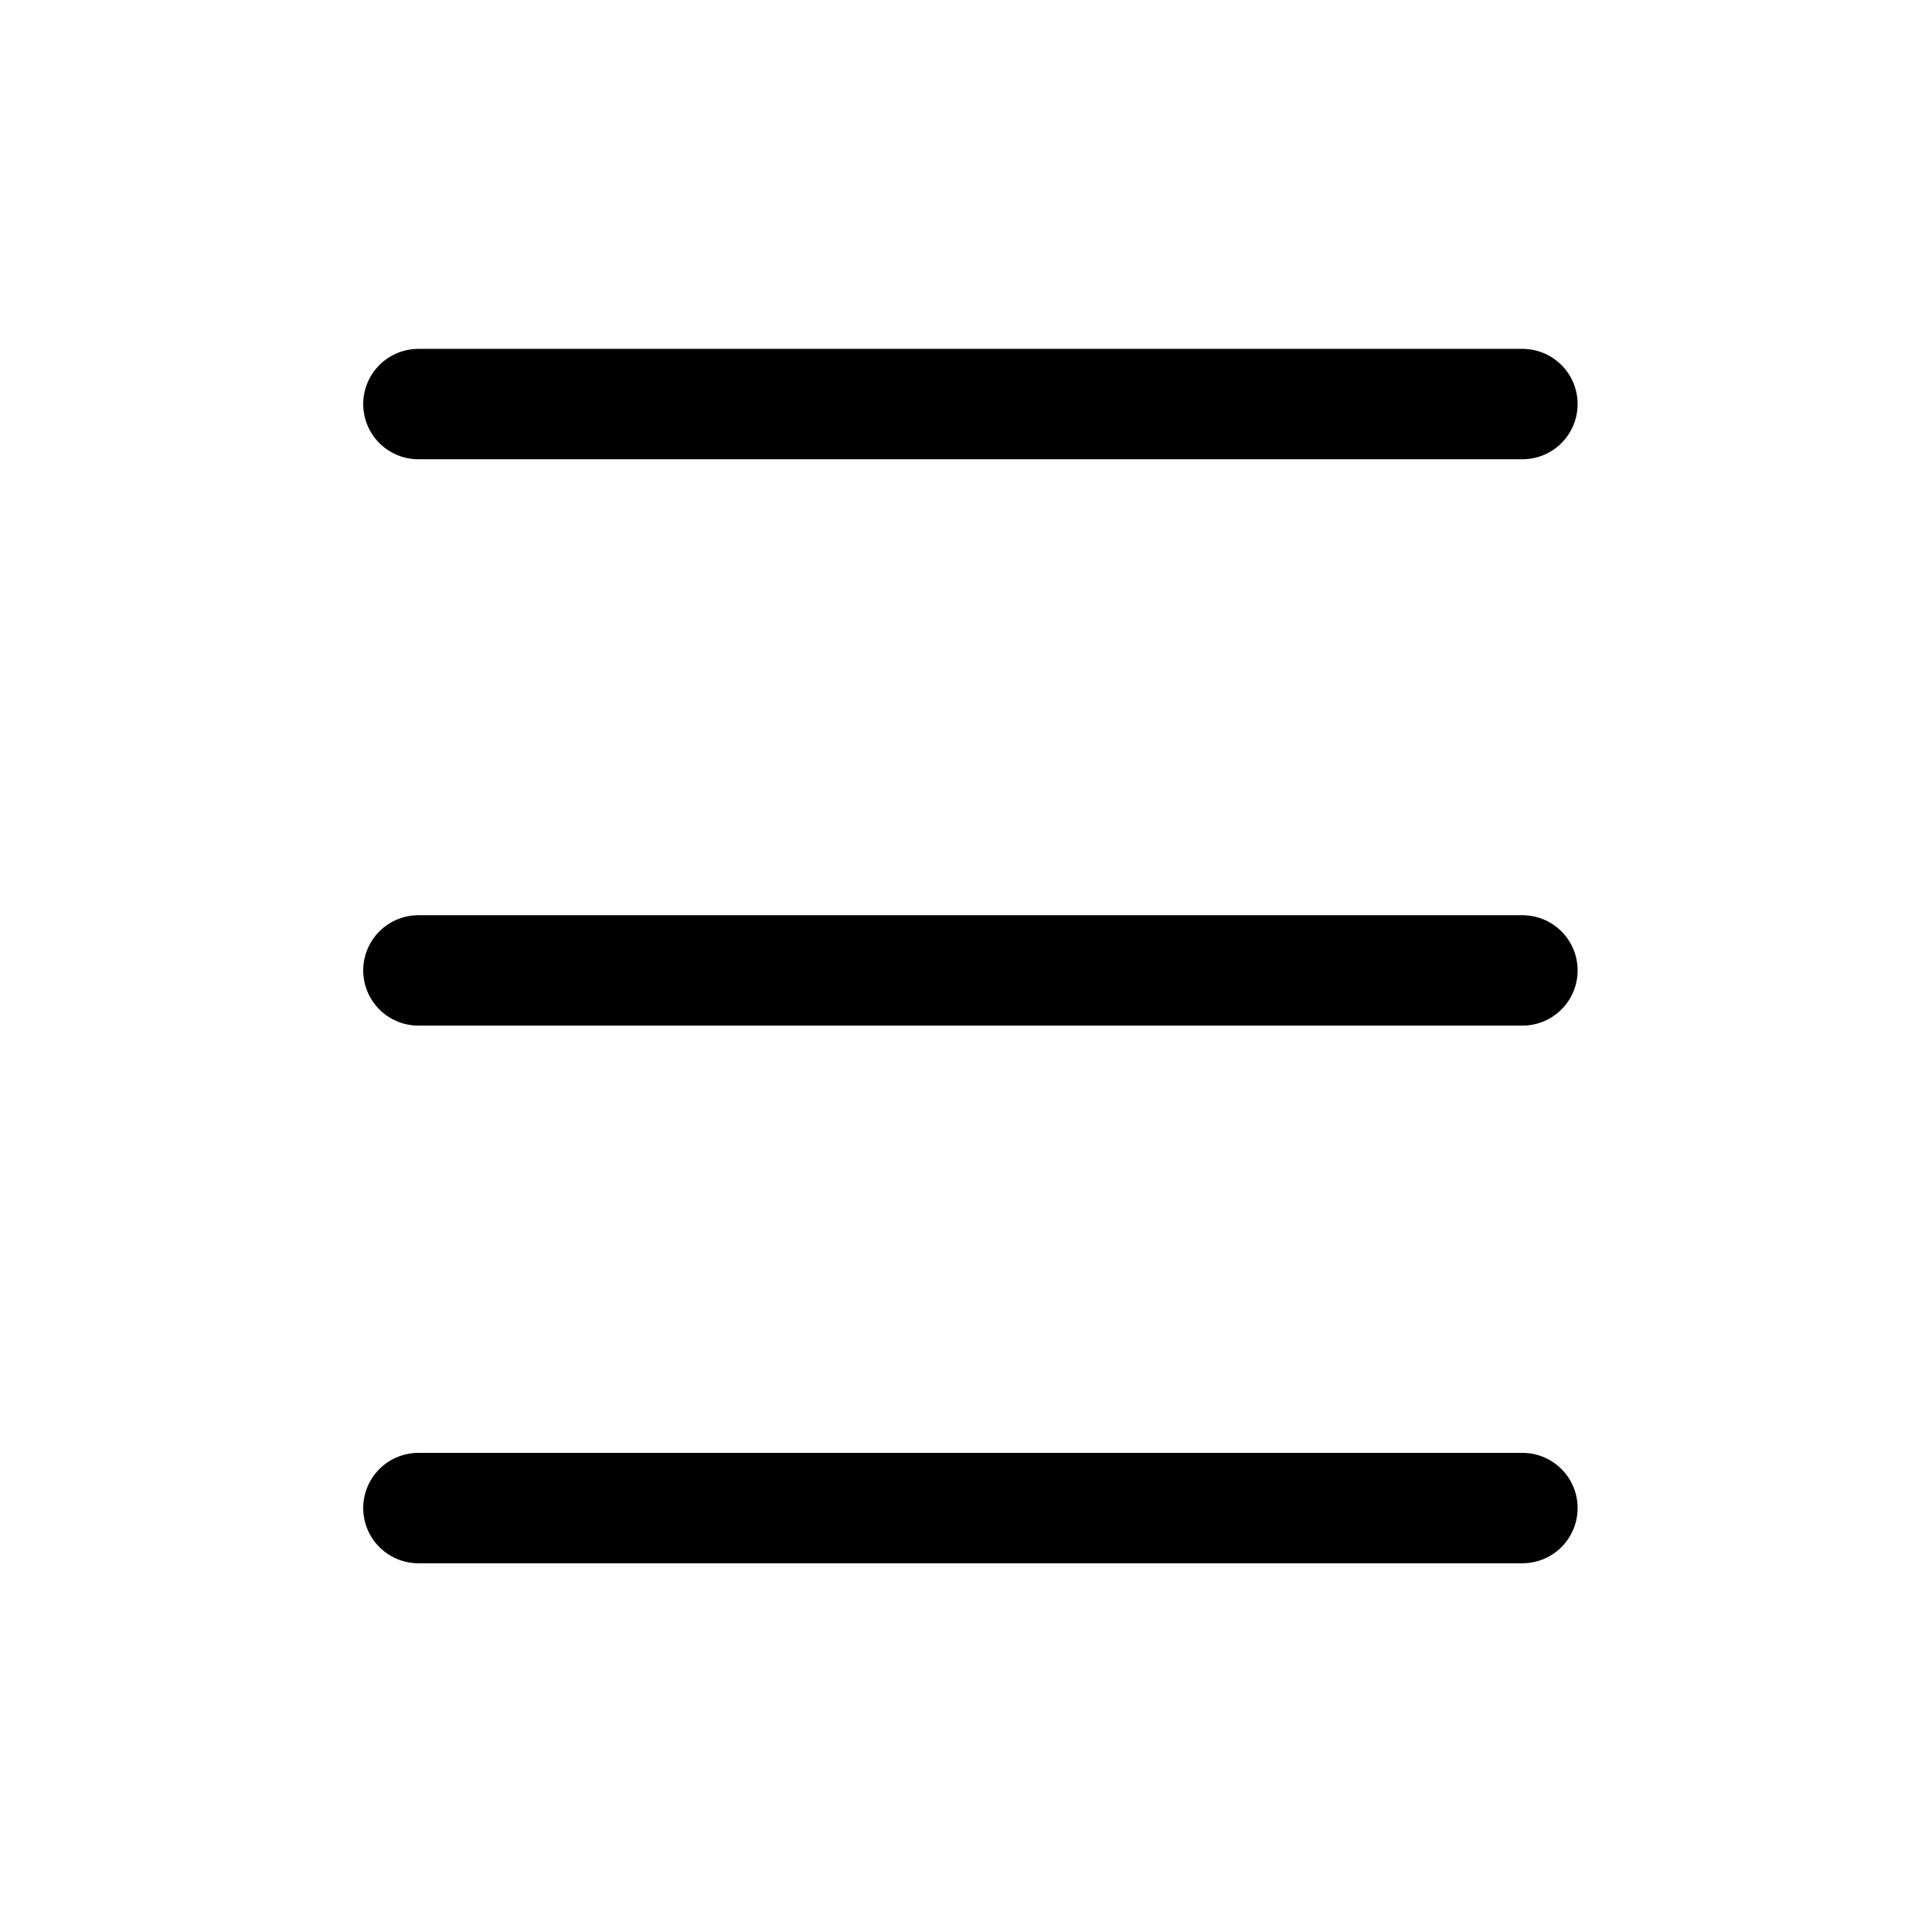
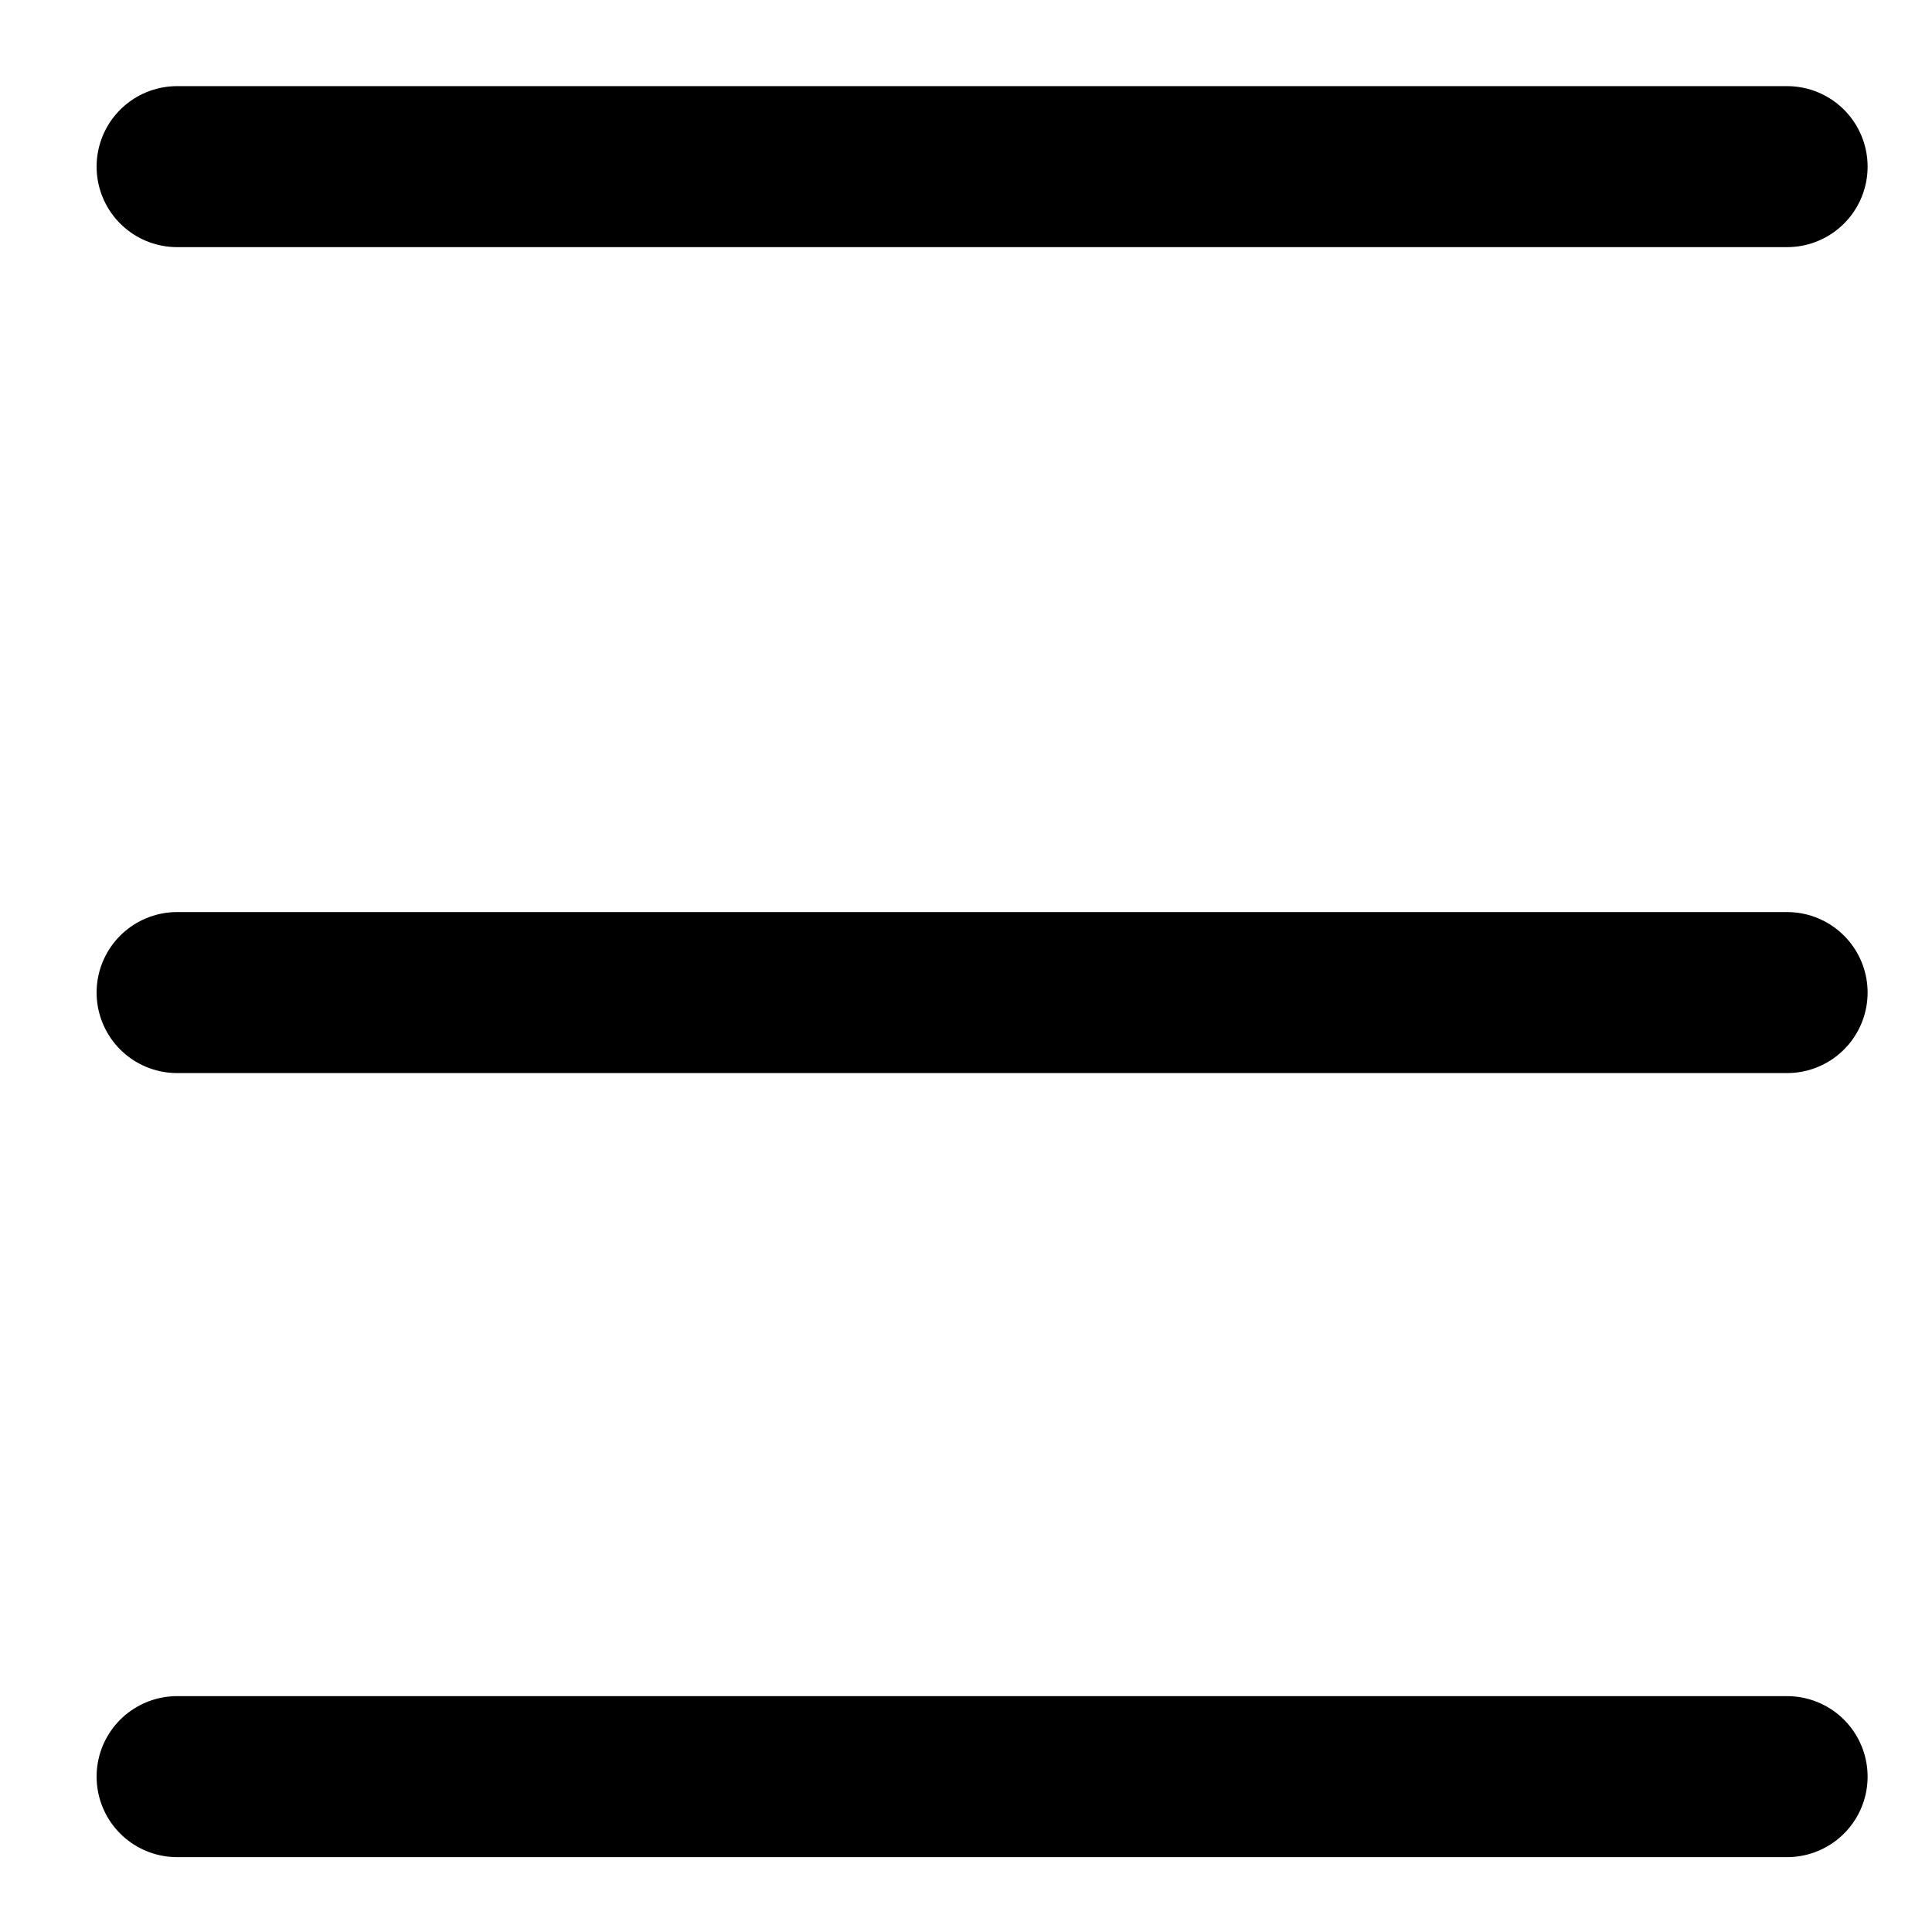
- <svg xmlns="http://www.w3.org/2000/svg" version="1.1" id="레이어_1" x="0px" y="0px" viewBox="0 0 35 35" style="enable-background:new 0 0 35 35;" xml:space="preserve">
+ <svg xmlns="http://www.w3.org/2000/svg" version="1.1" id="Layer_1" x="0px" y="0px" viewBox="0 0 24 24" style="enable-background:new 0 0 24 24;" xml:space="preserve">
  <style type="text/css">
	.st0{fill:none;stroke:#000000;stroke-width:2;stroke-linecap:round;stroke-miterlimit:10;}
</style>
  <g>
-     <line class="st0" x1="7.58" y1="7.32" x2="27.58" y2="7.32" />
-     <line class="st0" x1="7.58" y1="17.58" x2="27.58" y2="17.58" />
-     <line class="st0" x1="7.58" y1="27.32" x2="27.58" y2="27.32" />
+     <line class="st0" x1="2.2" y1="2.07" x2="22.2" y2="2.07" />
+     <line class="st0" x1="2.2" y1="12.33" x2="22.2" y2="12.33" />
+     <line class="st0" x1="2.2" y1="22.07" x2="22.2" y2="22.07" />
  </g>
</svg>
